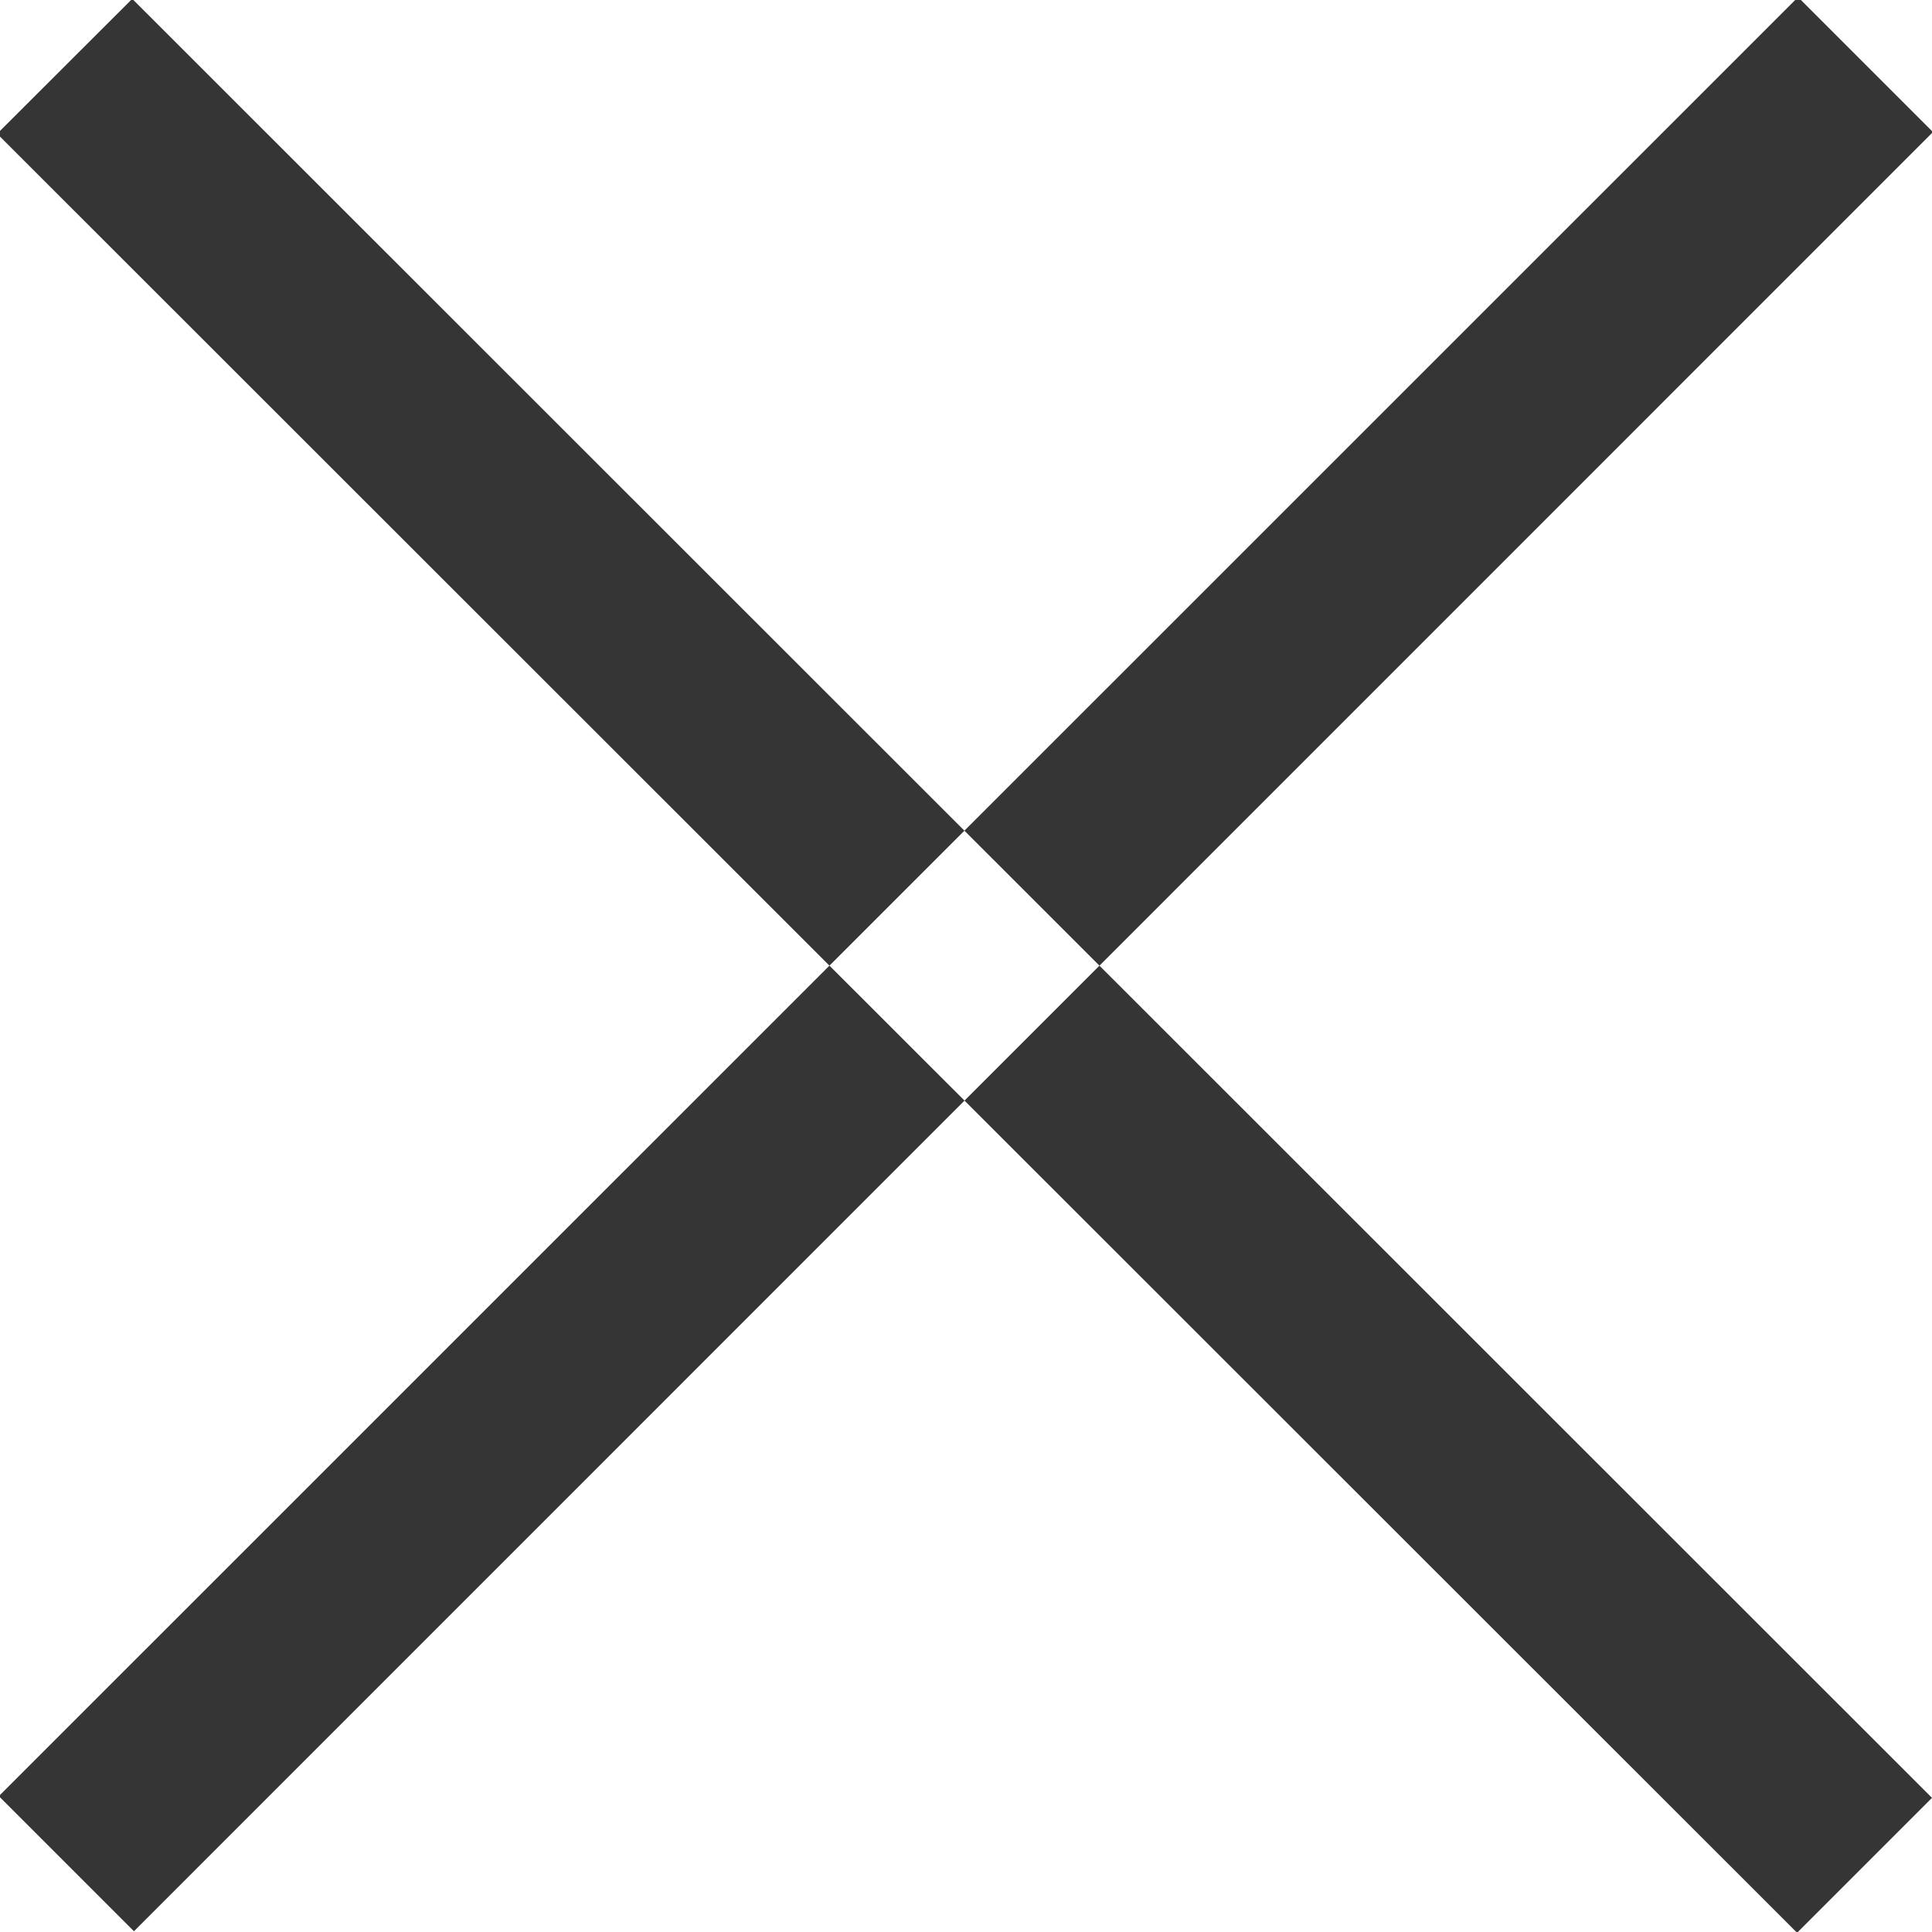
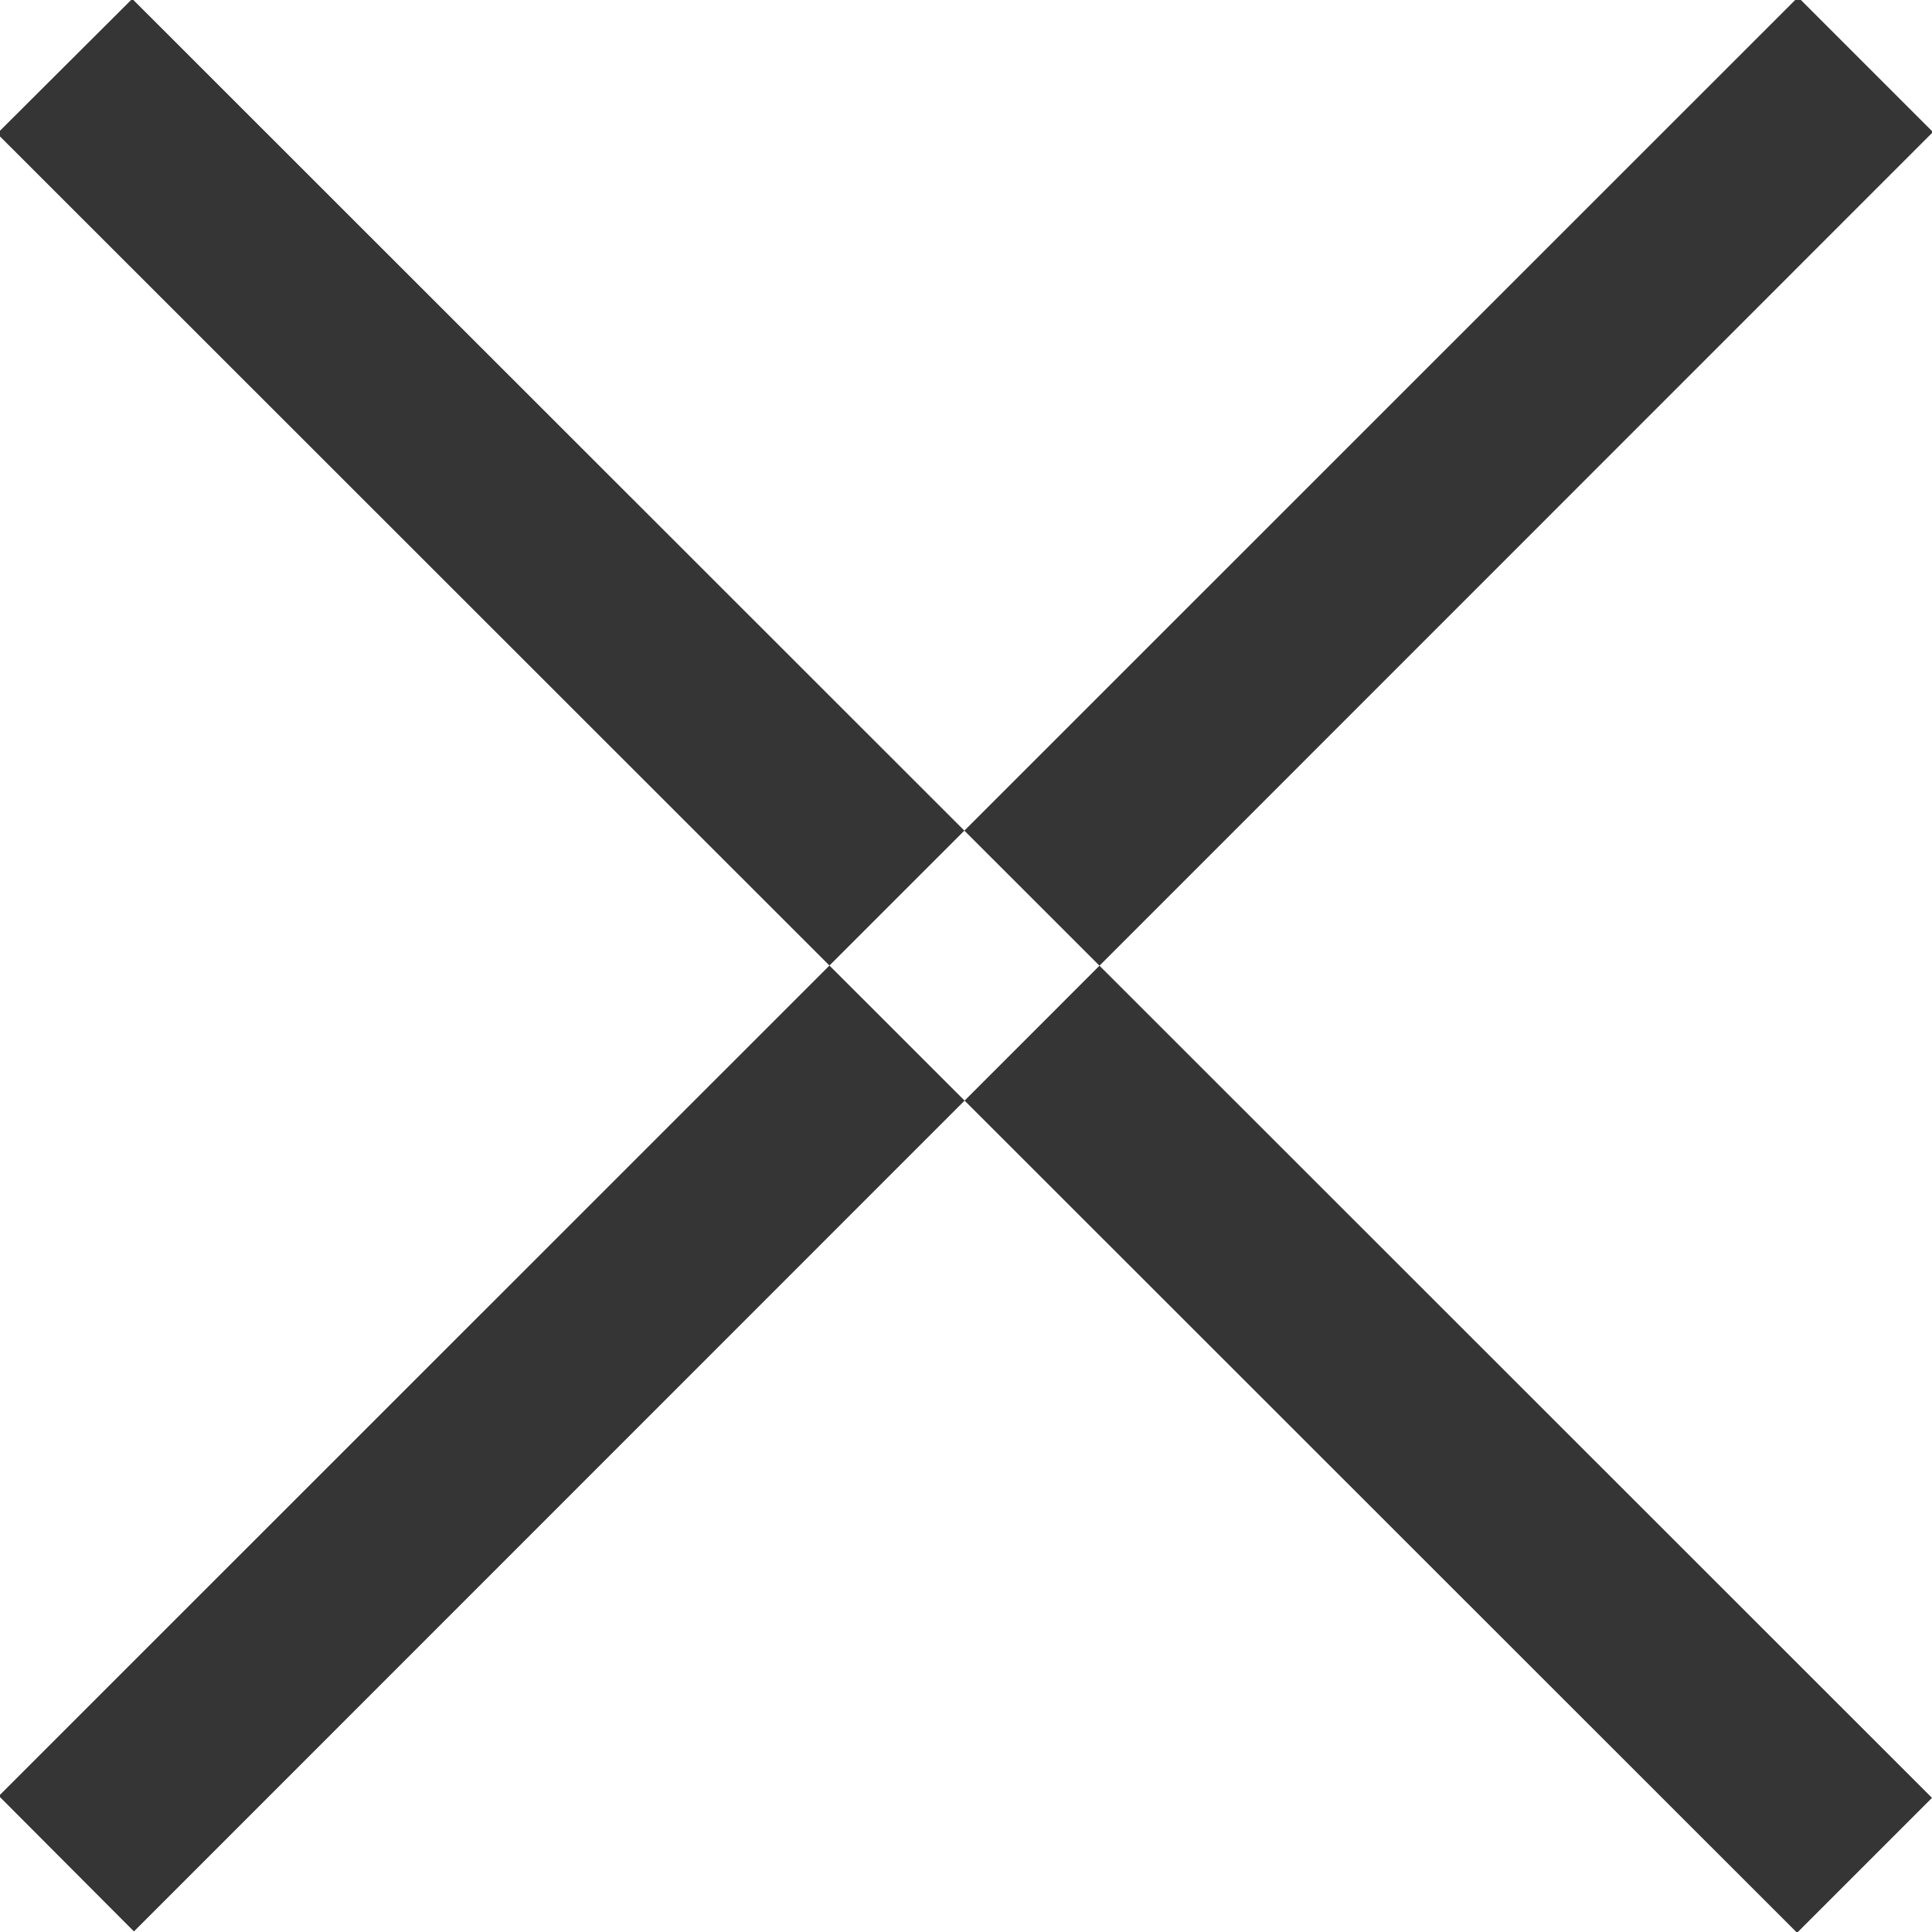
<svg xmlns="http://www.w3.org/2000/svg" width="10.125" height="10.124" viewBox="0 0 10.125 10.124">
  <defs>
-     <style>
-       .cls-1 {
-         fill: #353535;
-         fill-rule: evenodd;
-       }
-     </style>
+     <style>.cls-1{fill:#353535;fill-rule:evenodd}</style>
  </defs>
-   <path id="_Х" data-name=" Х" class="cls-1" d="M650.86,96.139l0.708-.707L661,104.86l-0.707.707Zm9.438-.716,0.707,0.707-9.428,9.429-0.708-.708Z" transform="translate(-650.875 -95.438)" />
+   <path id="_Х" data-name="Х" class="cls-1" d="M-.015.7l.708-.706 9.432 9.428-.707.707zm9.438-.715l.707.707-9.428 9.43-.708-.71z" />
</svg>
